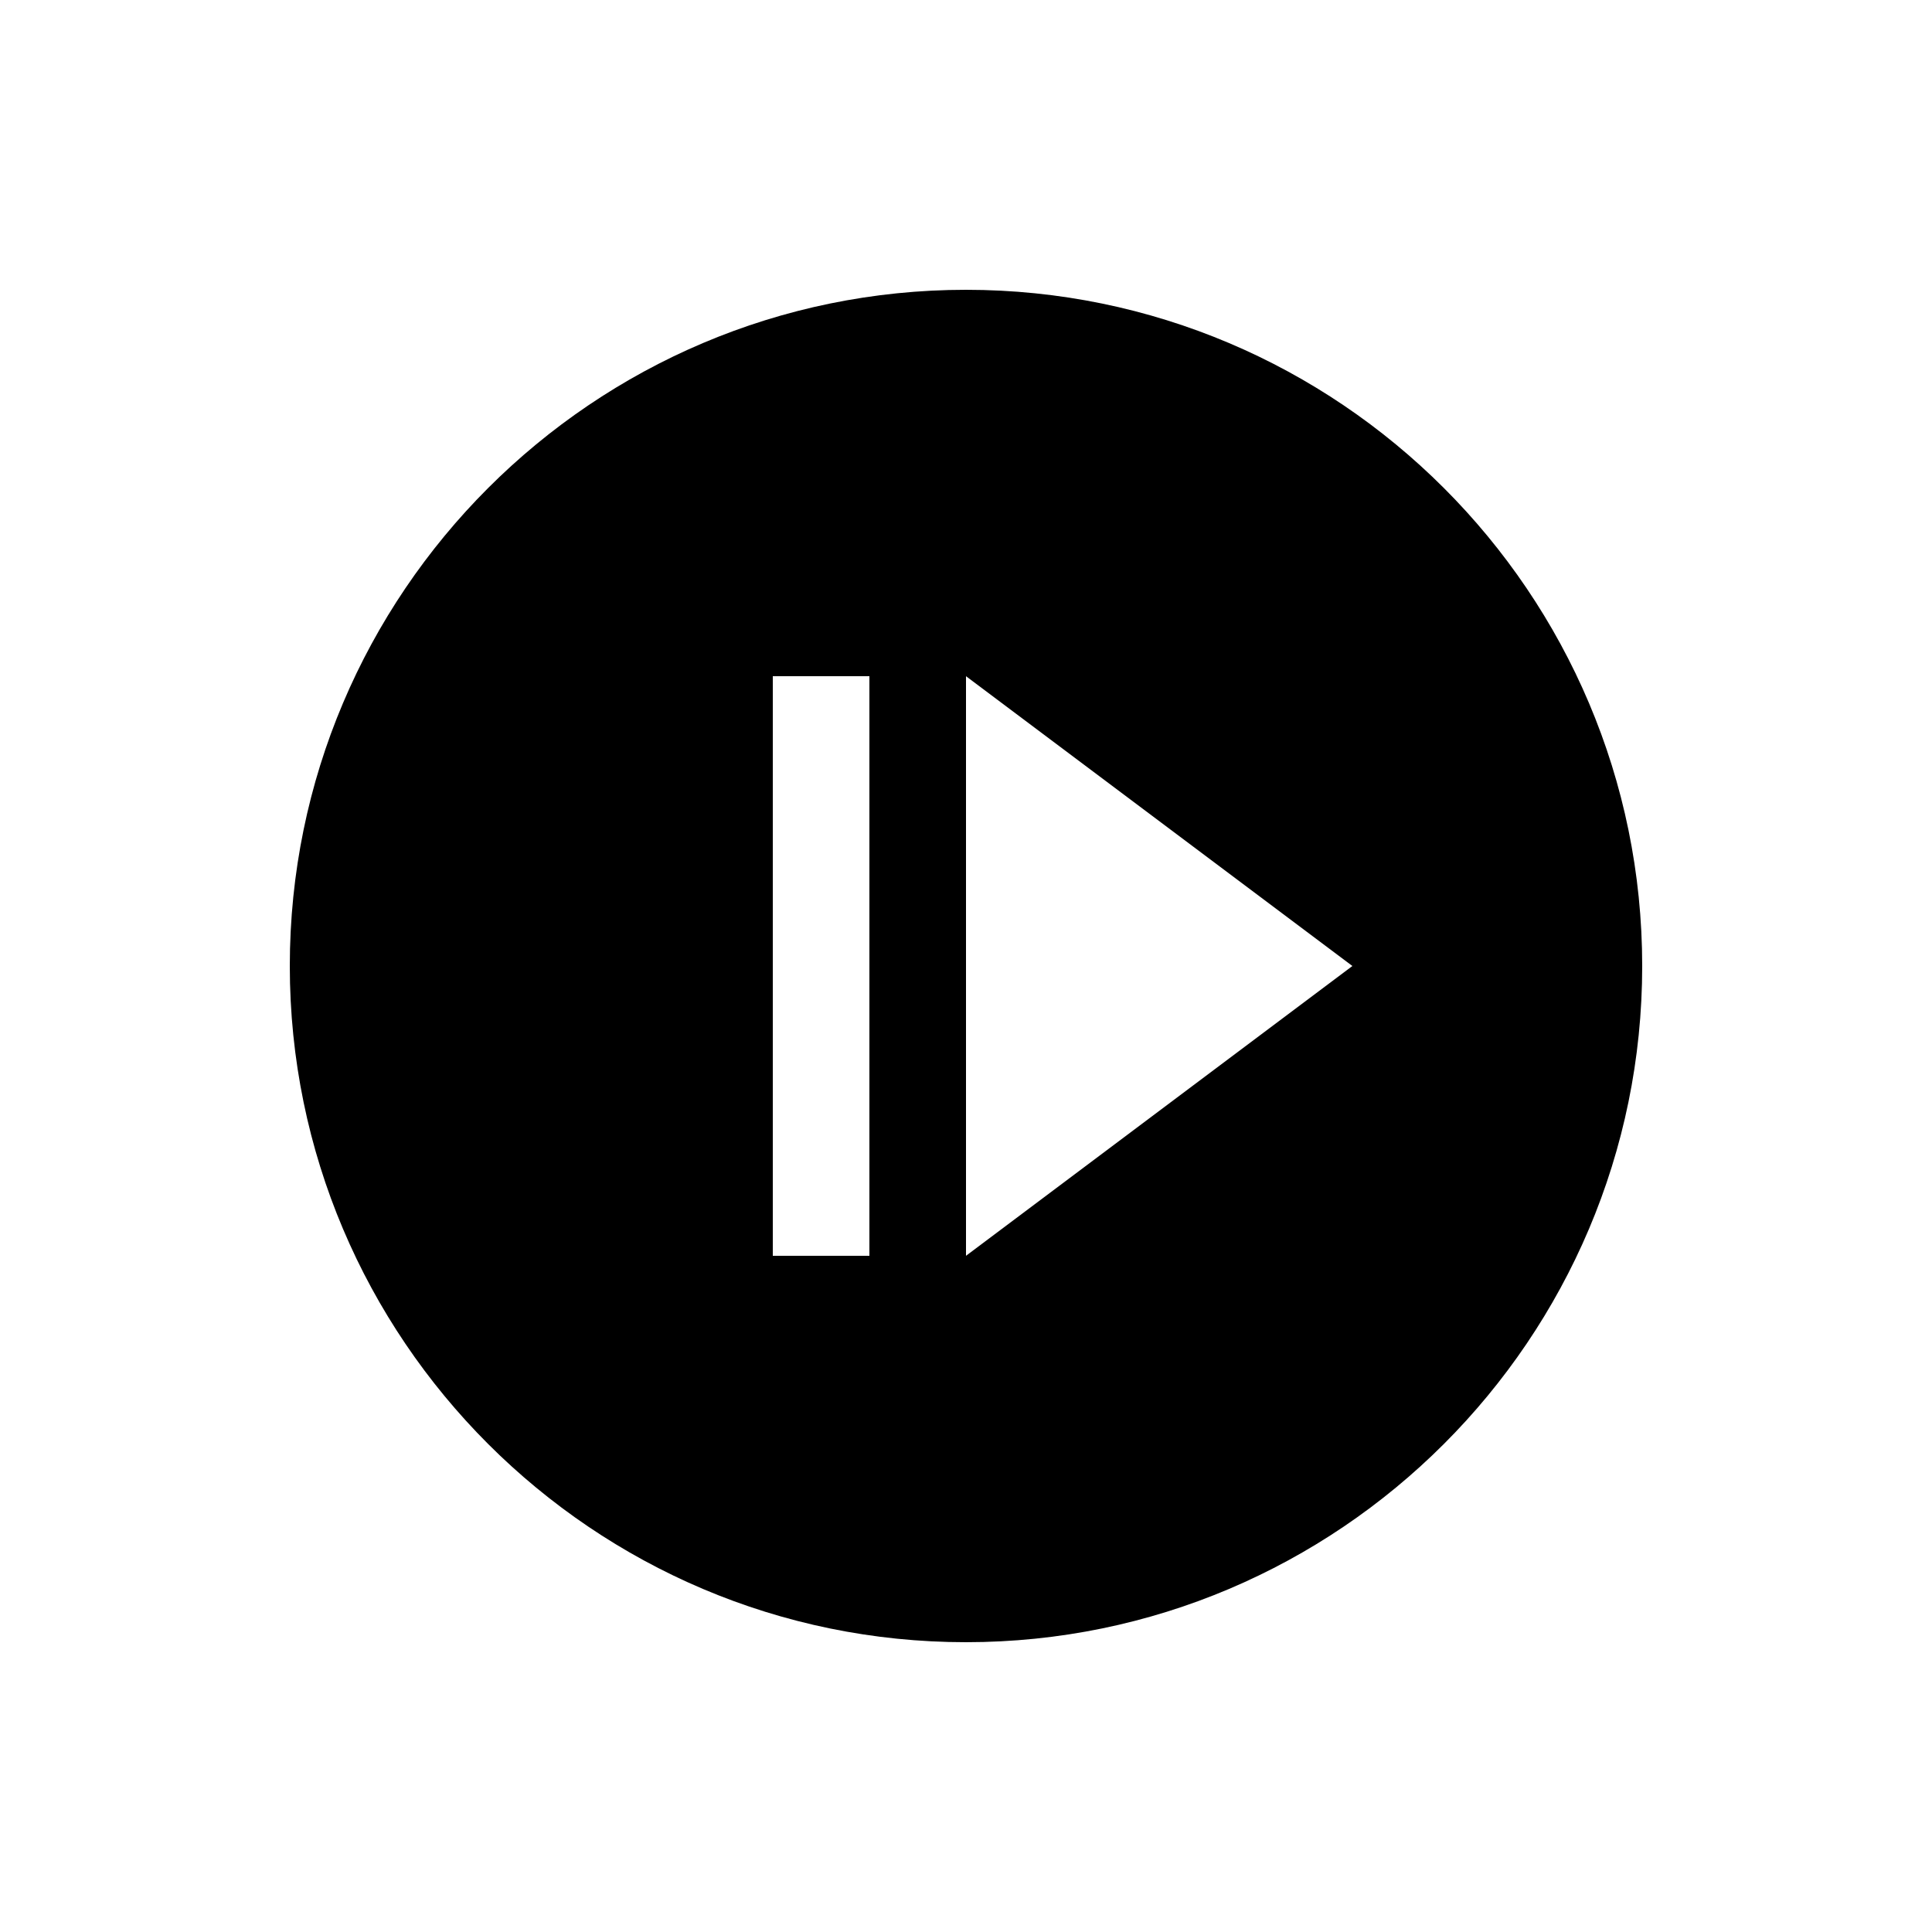
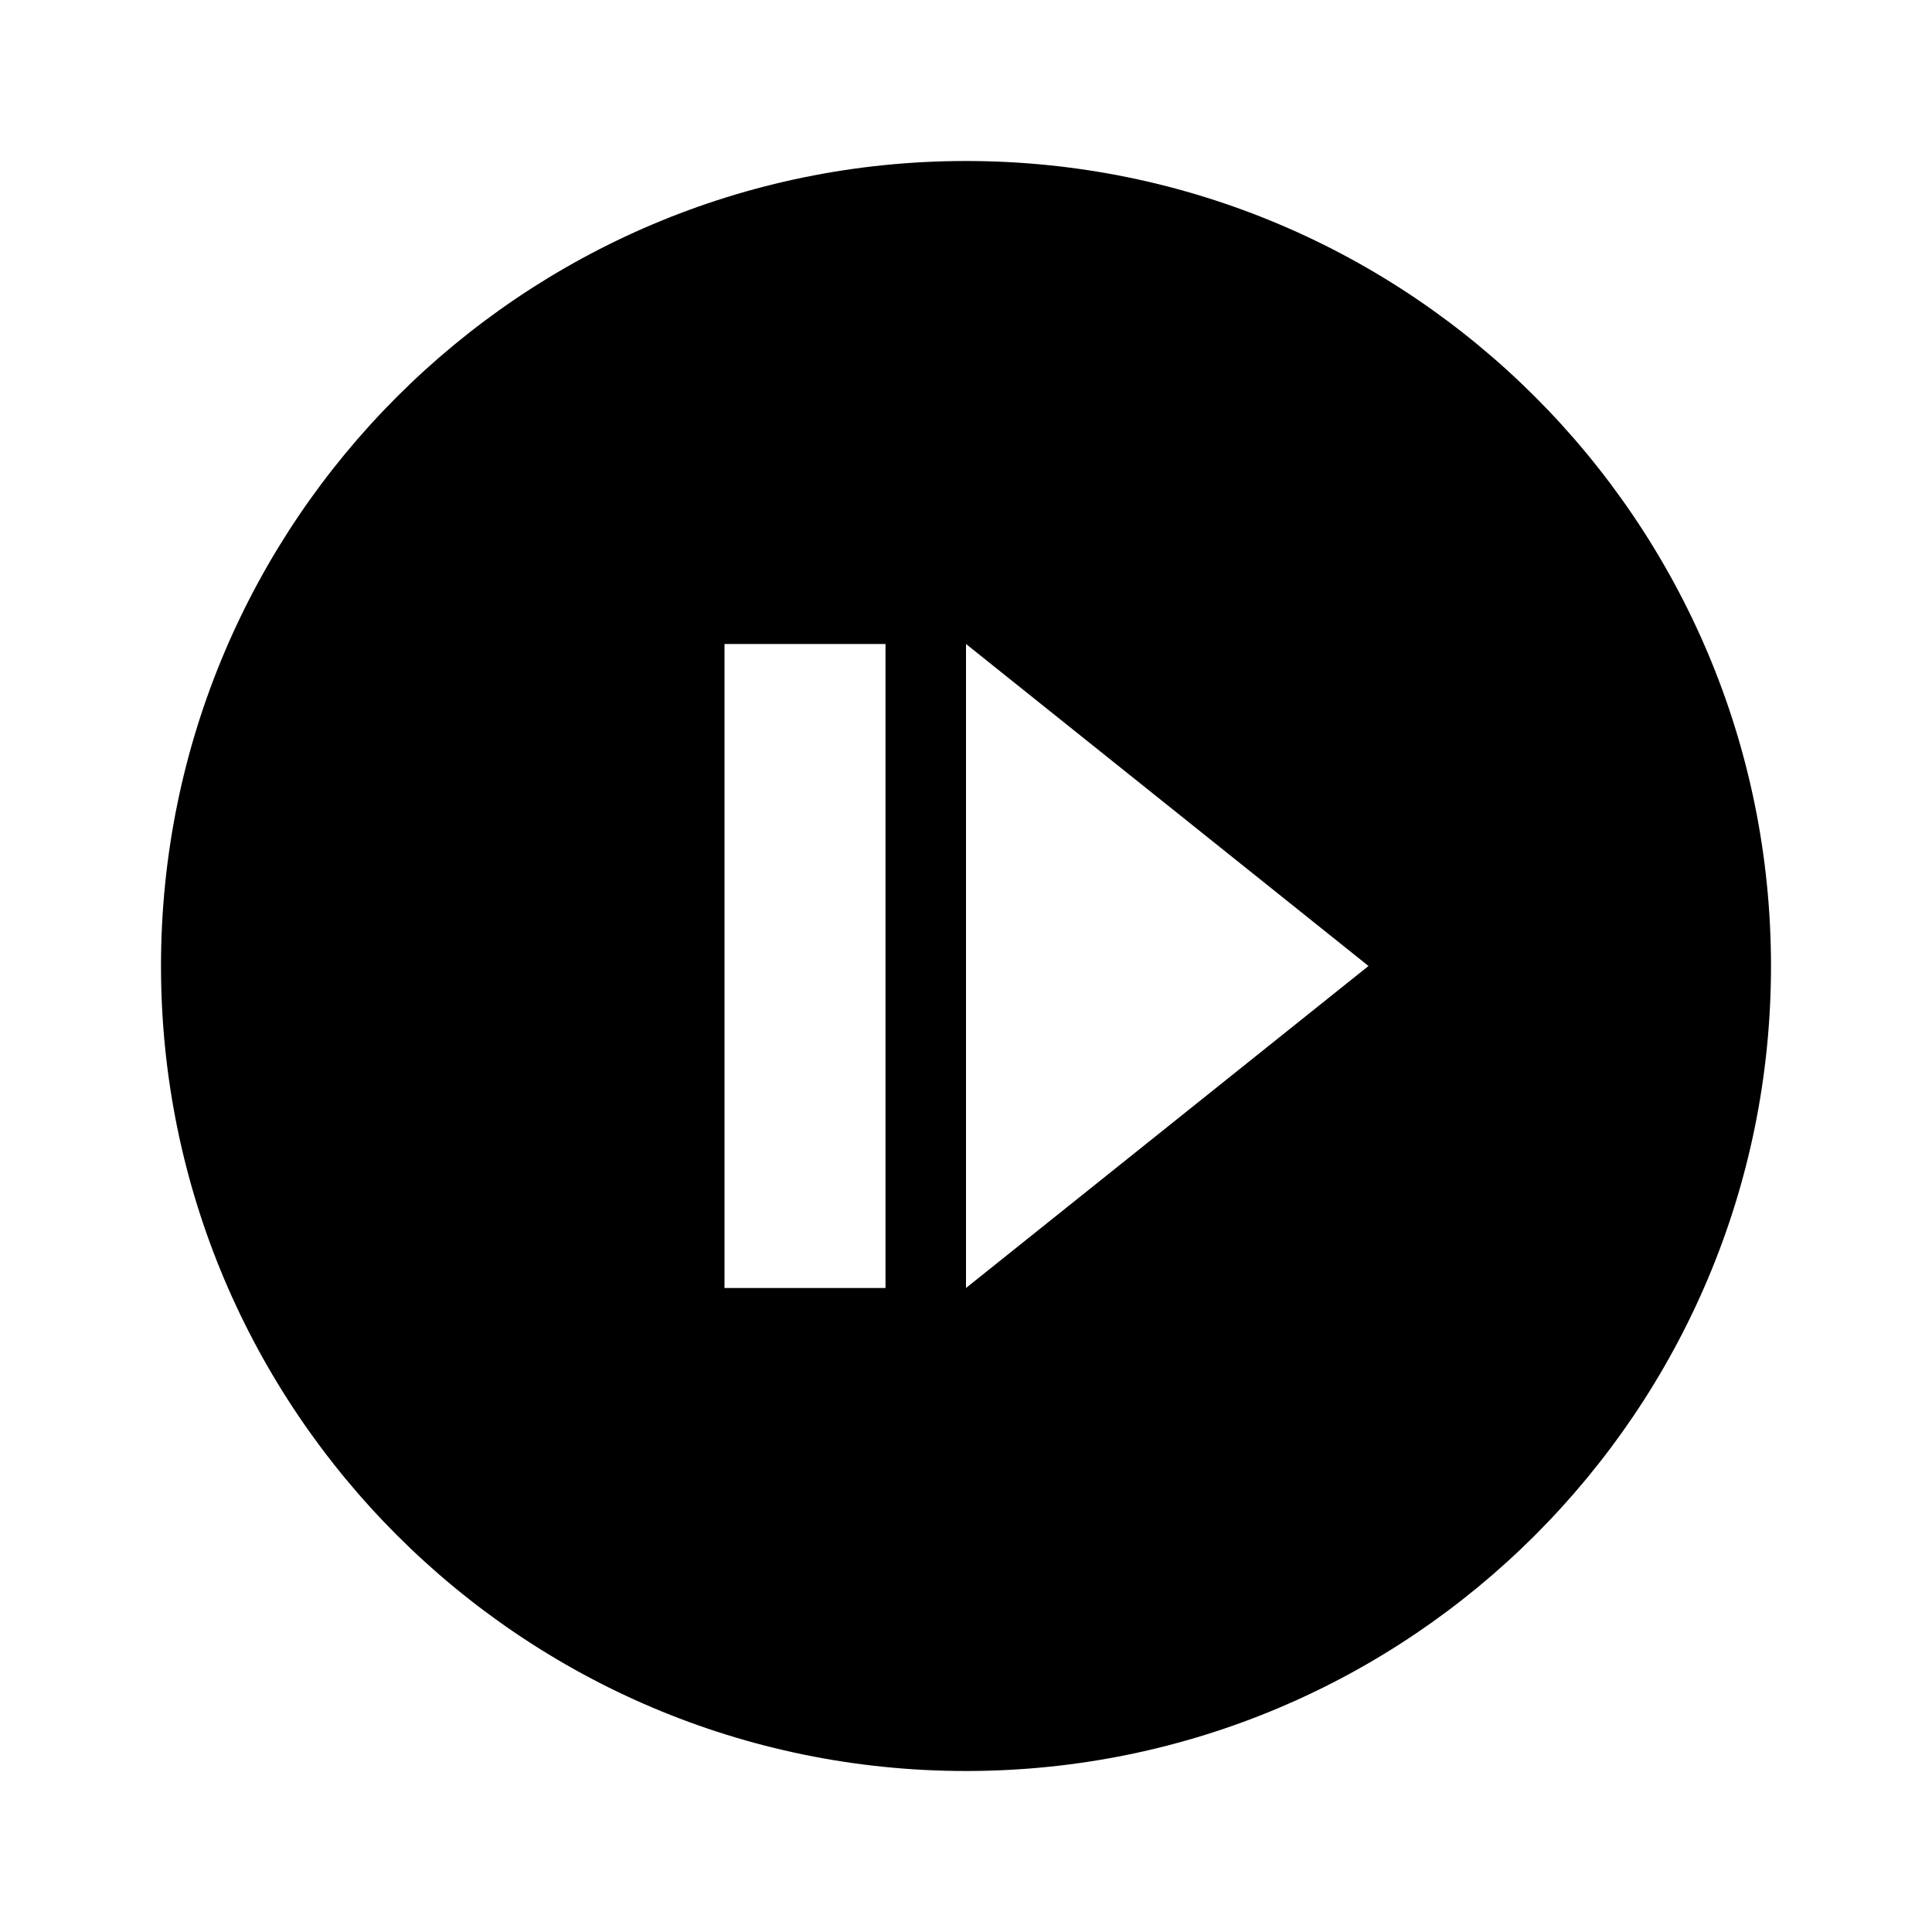
- <svg xmlns="http://www.w3.org/2000/svg" enable-background="new 0 0 20 20" height="20" viewBox="0 0 20 20" width="20">
-   <rect fill="none" height="20" width="20" x="0" y="0" />
-   <path d="M10,3c-3.86,0-7,3.14-7,7s3.14,7,7,7s7-3.14,7-7S13.86,3,10,3z M9,13H8V7h1V13z M10,13V7l4,3L10,13z" />
+ <svg xmlns="http://www.w3.org/2000/svg" enable-background="new 0 0 24 24" height="24" viewBox="0 0 24 24" width="24">
+   <g>
+     <rect fill="none" height="24" width="24" />
+     <path d="M12,2C6.48,2,2,6.48,2,12c0,5.52,4.48,10,10,10s10-4.48,10-10C22,6.48,17.52,2,12,2z M11,16H9V8h2V16z M12,16V8l5,4L12,16z" />
+   </g>
</svg>
